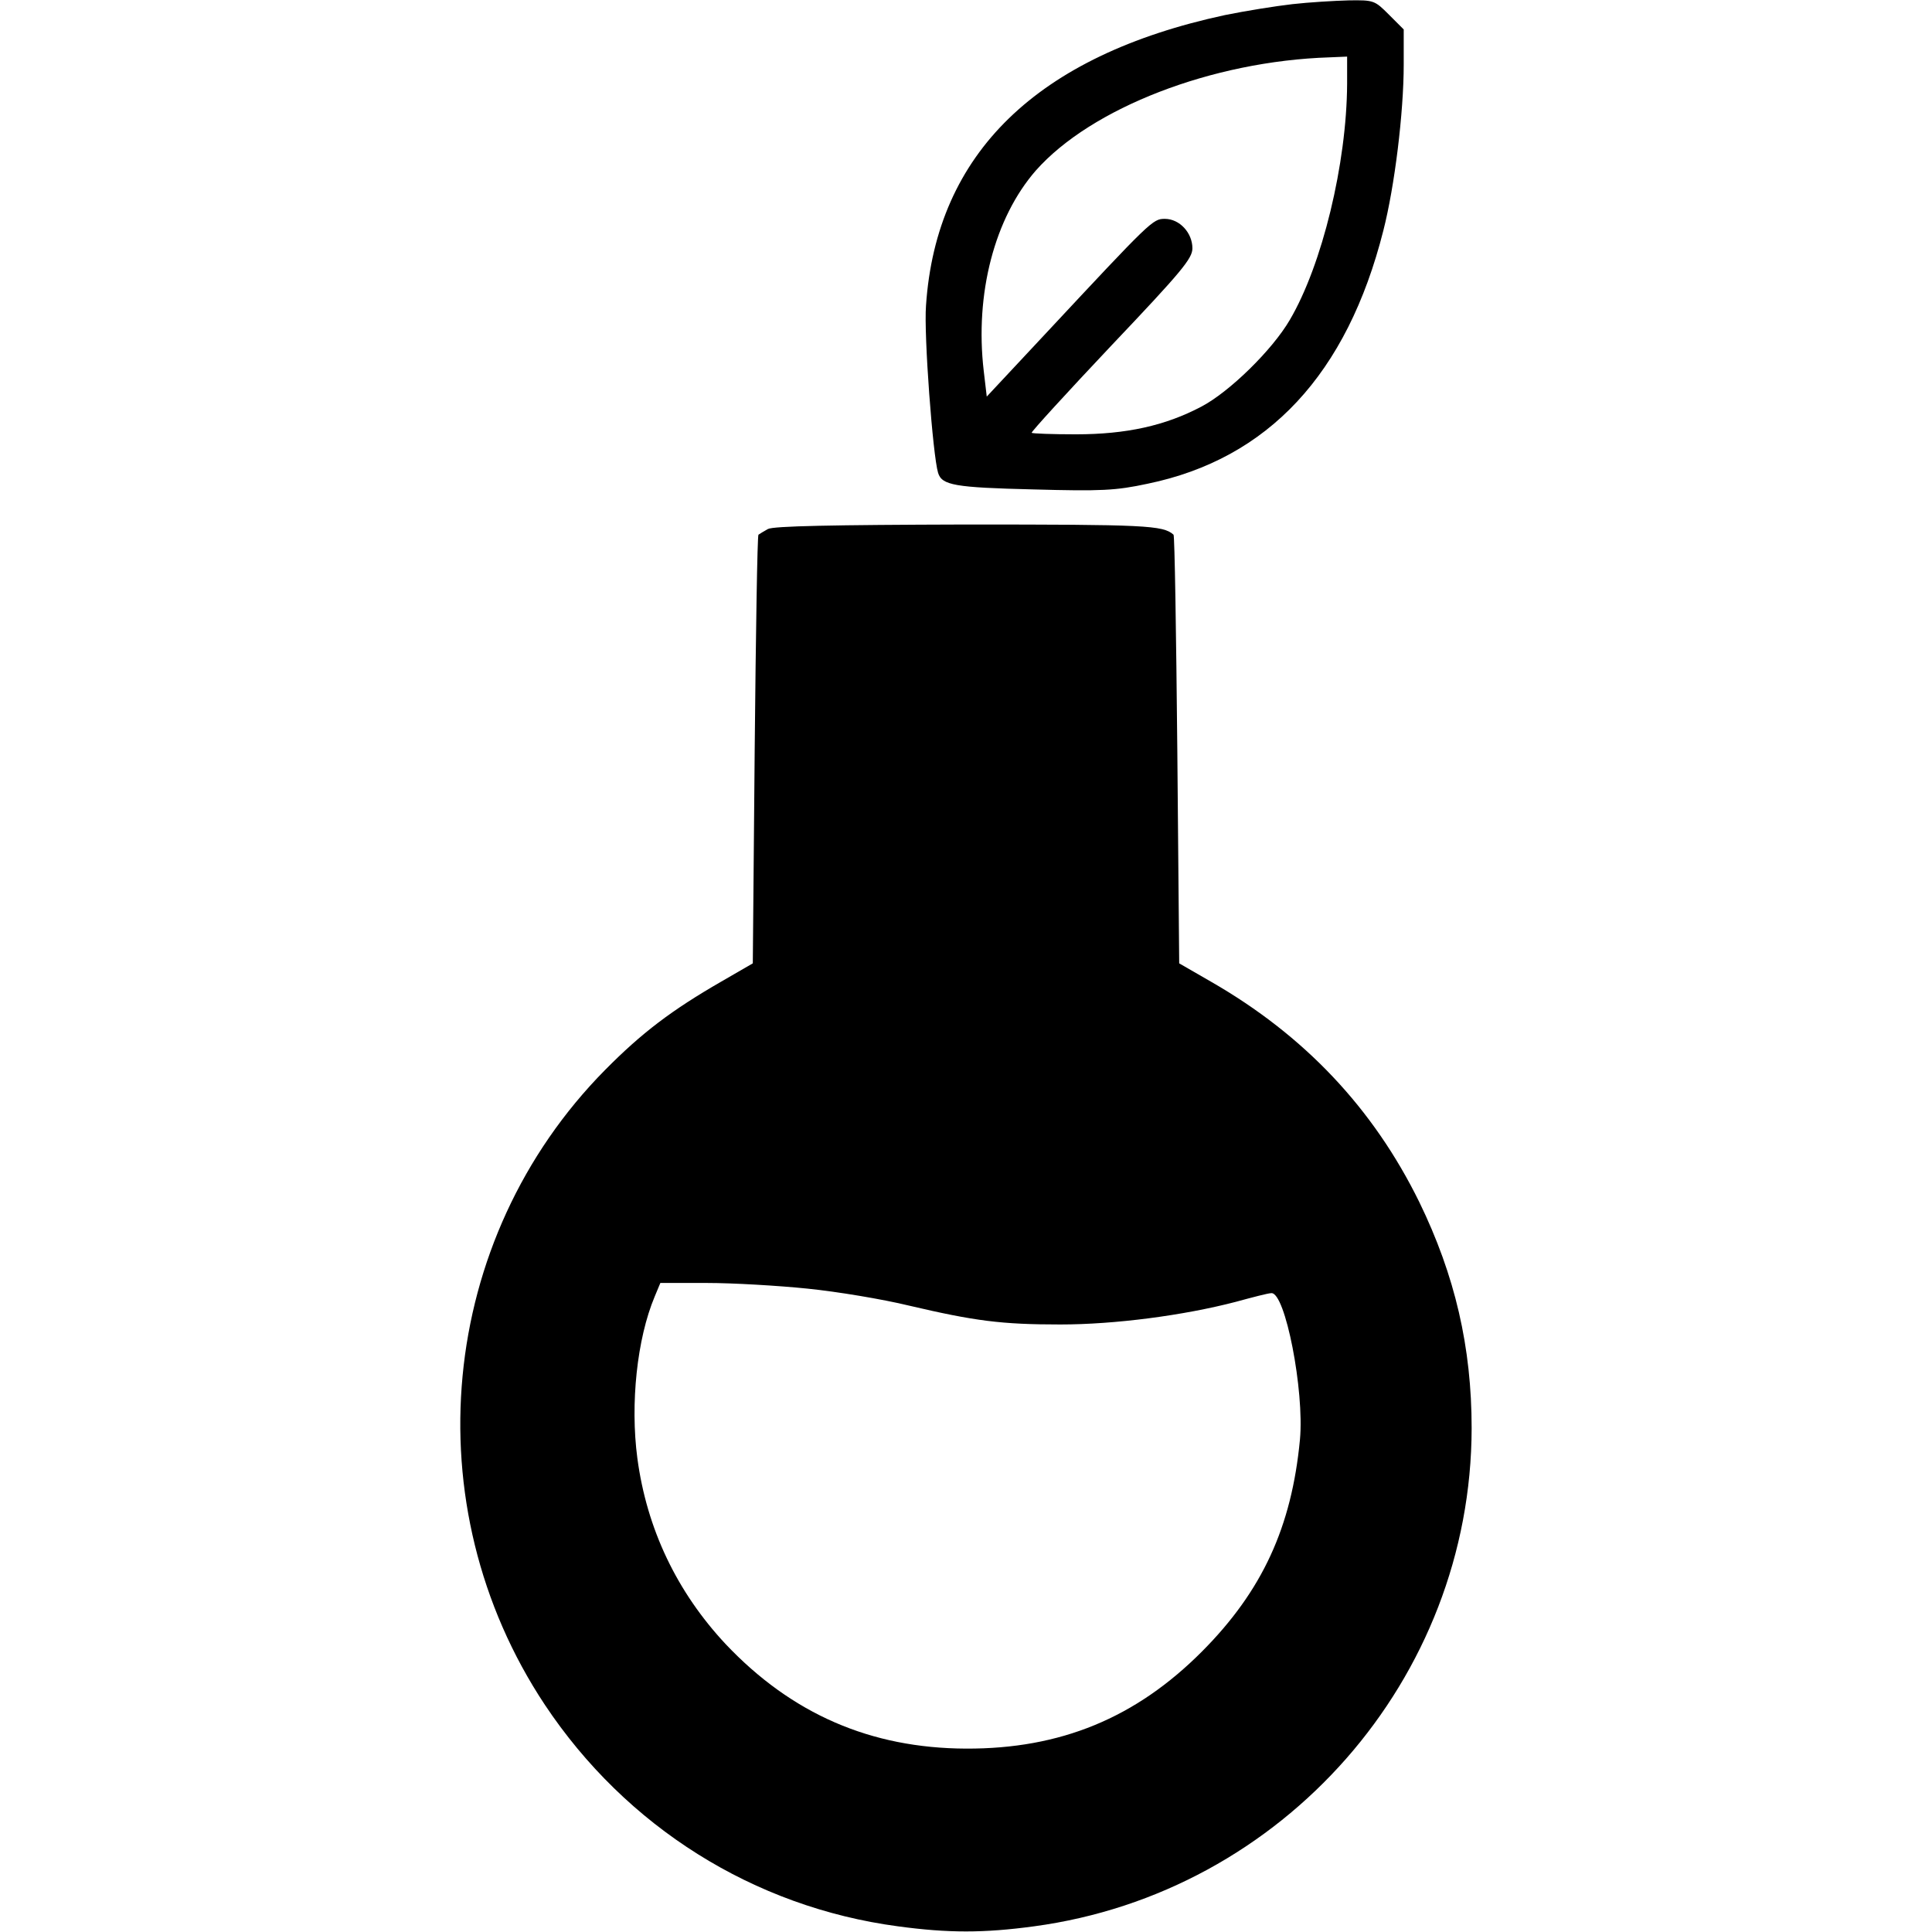
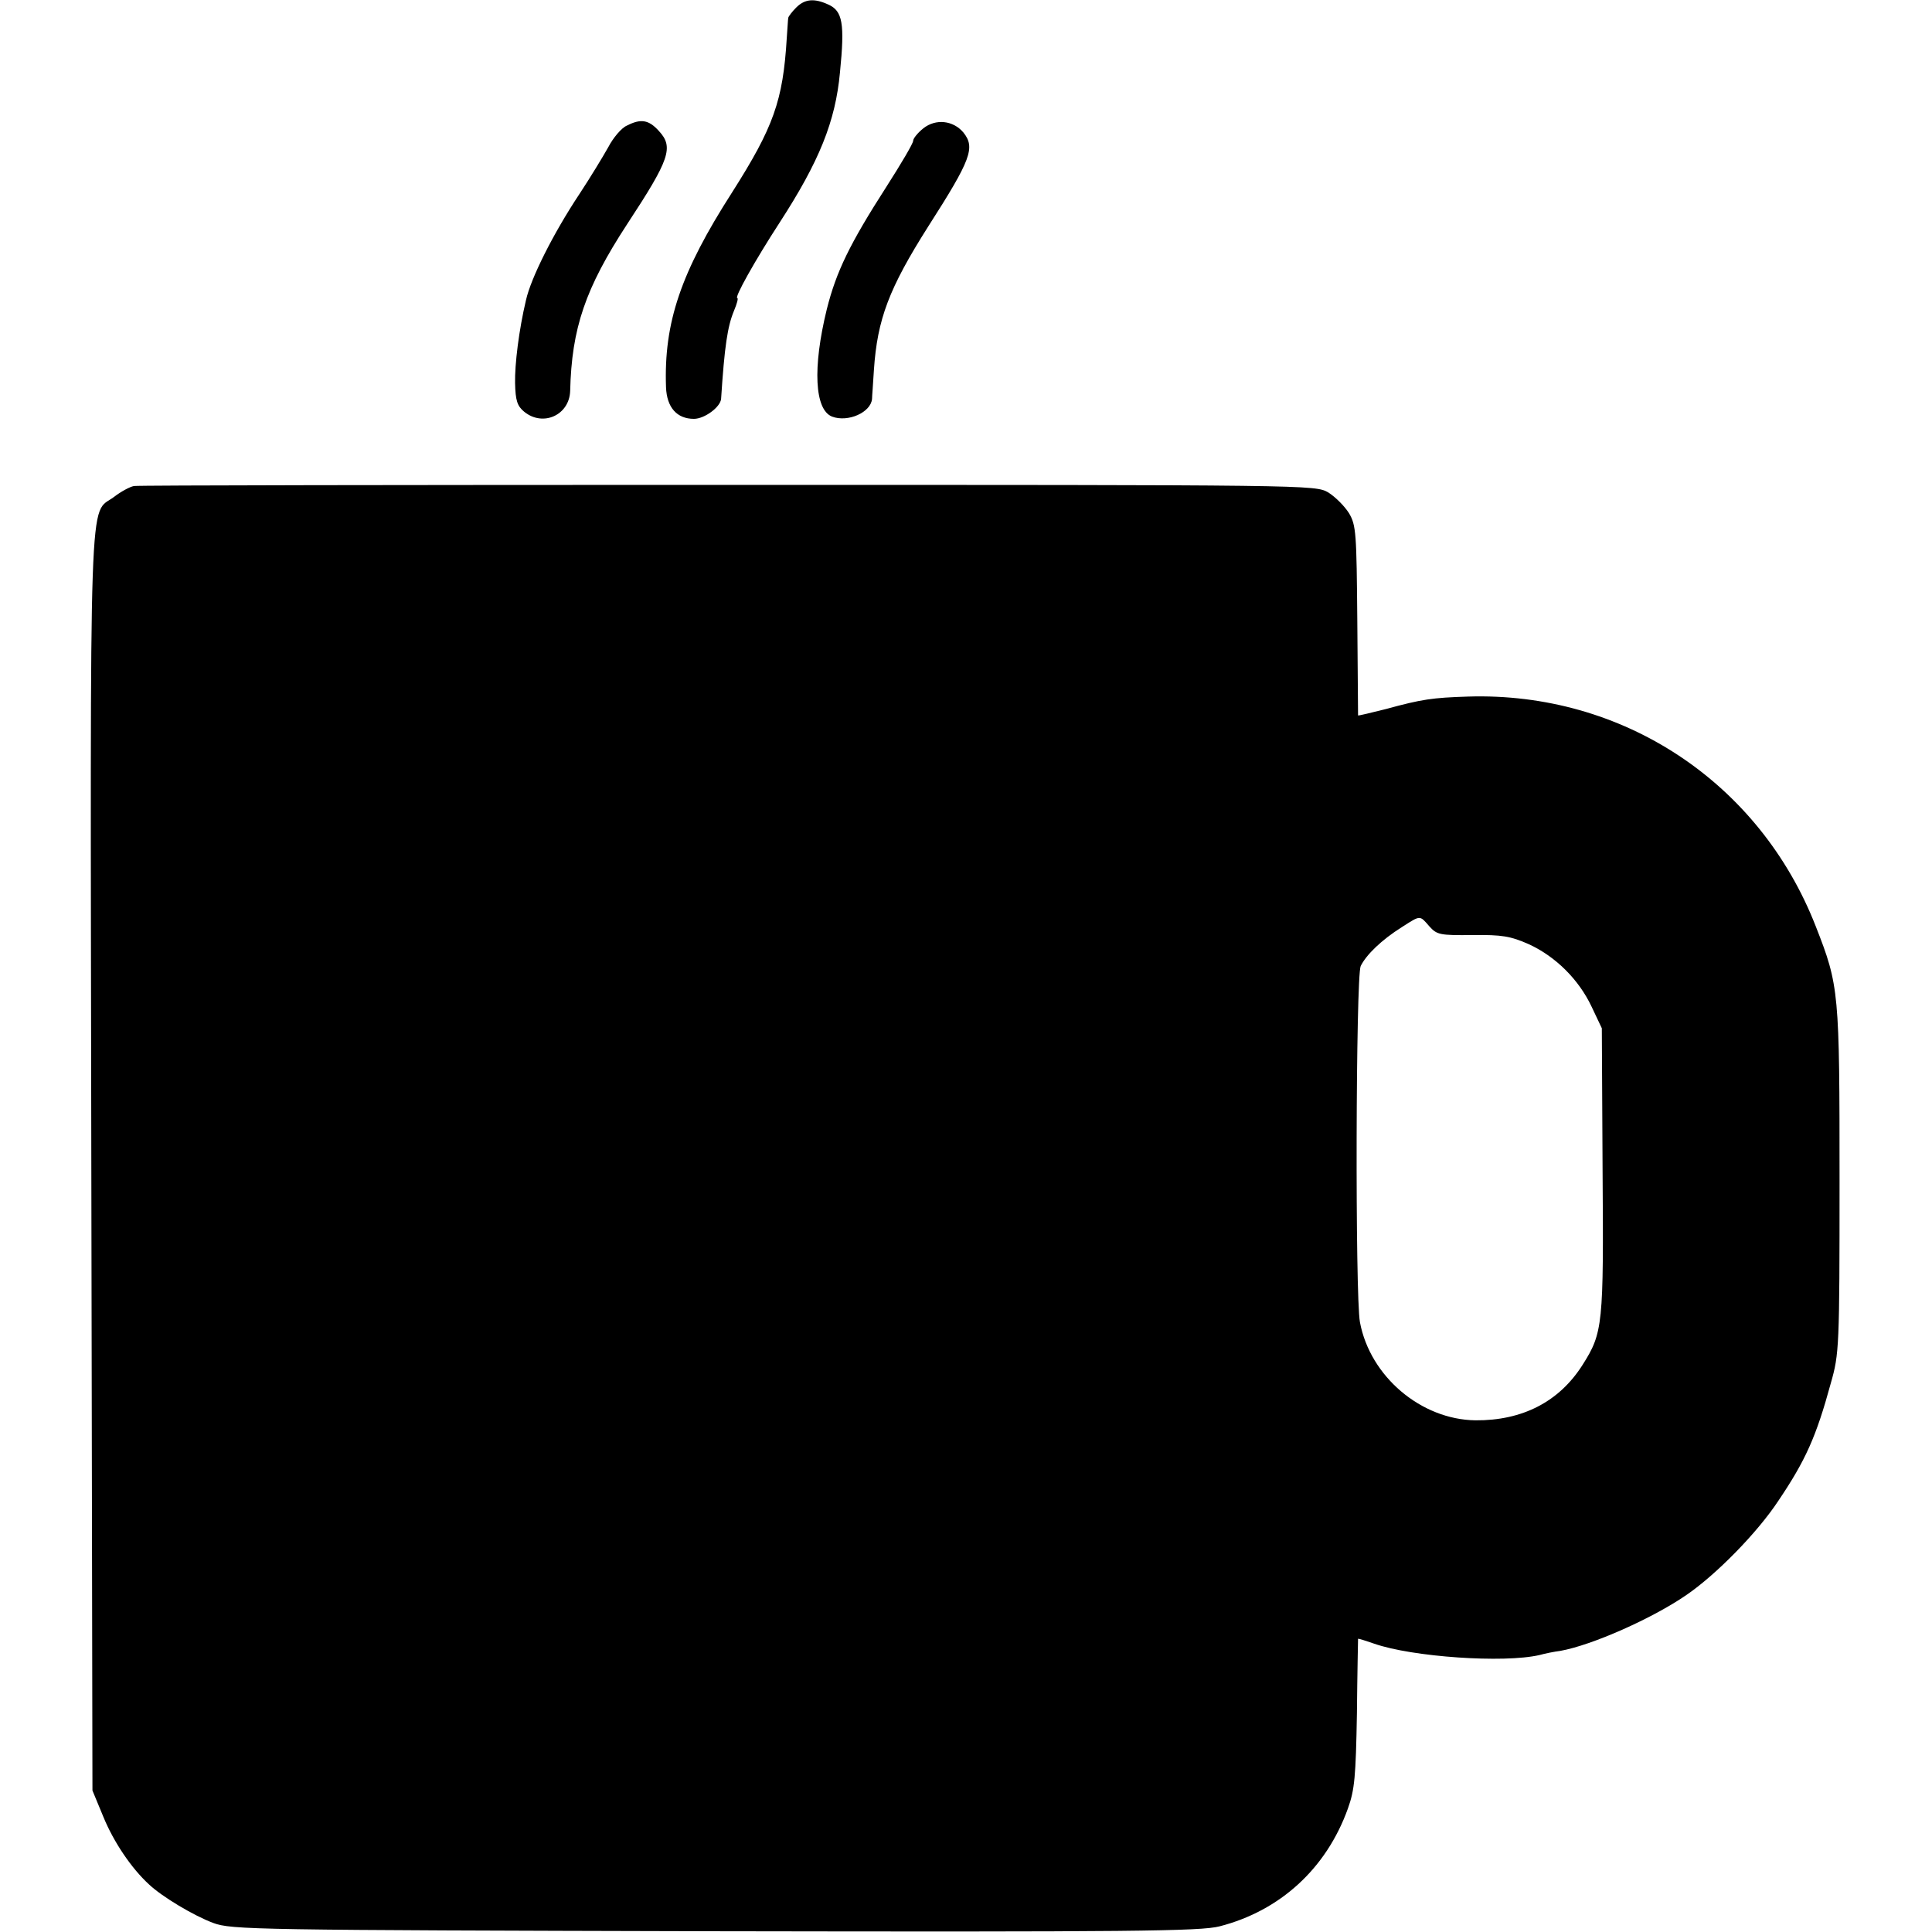
<svg xmlns="http://www.w3.org/2000/svg" version="1.0" width="512pt" height="512pt" viewBox="0 0 512 512" preserveAspectRatio="xMidYMid meet">
  <g transform="translate(0,512) scale(0.1,-0.1)" fill="#000000" stroke="none">
-     <path d="M3425 5109 c-44 -5 -125 -18 -179 -29 -497 -107 -765 -366 -792 -770 -6 -77 18 -397 32 -443 10 -33 44 -39 252 -44 181 -5 219 -3 303 15 320 66 529 291 625 671 30 117 54 313 54 440 l0 93 -39 39 c-38 38 -40 39 -107 38 -38 -1 -105 -5 -149 -10z m145 -211 c-1 -211 -66 -480 -152 -626 -46 -79 -160 -191 -235 -230 -95 -50 -198 -73 -332 -73 -62 0 -115 2 -117 4 -2 2 93 106 211 231 187 197 215 231 215 258 0 41 -34 78 -73 78 -32 0 -36 -4 -315 -303 l-157 -168 -8 68 c-24 205 29 406 138 531 147 166 467 290 778 300 l47 2 0 -72z" />
-     <path d="M2035 3718 c-11 -6 -22 -13 -25 -15 -3 -3 -7 -259 -10 -571 l-5 -565 -83 -48 c-132 -76 -211 -136 -308 -234 -444 -449 -511 -1154 -160 -1683 215 -323 553 -536 936 -587 133 -18 227 -18 360 0 661 89 1159 656 1160 1320 0 215 -44 405 -139 600 -122 248 -304 441 -551 583 l-85 49 -5 565 c-3 312 -7 568 -10 571 -28 25 -73 27 -552 27 -351 -1 -509 -4 -523 -12z m105 -2013 c79 -8 199 -28 269 -45 175 -41 245 -50 401 -50 145 0 327 24 465 60 44 12 86 23 94 23 37 4 88 -259 76 -388 -22 -232 -100 -401 -259 -561 -176 -177 -376 -259 -626 -258 -253 1 -462 92 -637 277 -129 138 -209 305 -234 493 -19 144 -1 316 46 428 l15 36 124 0 c68 0 188 -7 266 -15z" />
+     <path d="M2110 5100 c-11 -11 -20 -23 -21 -27 -1 -5 -2 -29 -4 -54 -10 -166 -35 -236 -145 -409 -136 -212 -181 -345 -175 -516 2 -54 29 -84 74 -84 28 0 70 31 72 53 9 139 17 192 34 233 8 19 12 34 9 34 -9 0 47 100 112 200 105 162 148 268 160 398 13 130 7 163 -31 180 -37 17 -62 15 -85 -8z" />
+     <path d="M1661 4787 c-14 -6 -36 -32 -49 -57 -14 -25 -48 -81 -77 -125 -69 -104 -128 -222 -141 -280 -19 -80 -30 -171 -29 -220 1 -47 6 -61 24 -76 50 -41 120 -9 122 55 4 166 40 272 151 442 113 172 124 204 84 247 -27 30 -48 33 -85 14z" />
+     <path d="M2447 4780 c-15 -12 -27 -27 -27 -33 0 -7 -32 -61 -71 -122 -97 -151 -133 -225 -158 -325 -38 -155 -32 -266 14 -284 42 -16 103 11 106 47 0 7 3 41 5 77 9 134 40 216 144 380 114 178 125 209 93 249 -27 32 -73 37 -106 11z" />
+     <path d="M355 3832 c-11 -2 -35 -15 -53 -29 -67 -50 -63 77 -60 -1762 l3 -1666 29 -70 c27 -66 74 -136 121 -179 35 -33 119 -83 170 -102 48 -18 108 -19 1329 -22 1105 -2 1288 0 1338 13 160 41 283 153 340 312 18 50 21 84 24 253 1 107 3 196 3 197 1 1 20 -5 43 -13 100 -35 343 -52 438 -30 14 4 39 9 55 11 84 15 244 86 334 148 79 54 188 165 244 250 72 107 100 169 139 312 22 77 23 95 23 535 0 502 -1 517 -63 675 -149 382 -512 622 -922 609 -94 -3 -122 -7 -217 -33 -40 -10 -73 -18 -74 -17 0 0 -1 114 -2 251 -2 232 -3 253 -22 285 -12 19 -36 43 -55 55 -35 20 -44 20 -1590 20 -855 0 -1564 -1 -1575 -3z m3433 -1167 c20 -22 27 -24 114 -23 79 1 101 -3 149 -24 72 -33 133 -94 167 -166 l27 -57 2 -375 c3 -411 1 -432 -53 -517 -62 -98 -160 -148 -284 -147 -144 2 -279 116 -306 260 -13 70 -11 916 2 944 15 30 55 69 109 103 50 32 47 32 73 2z" />
  </g>
</svg>
